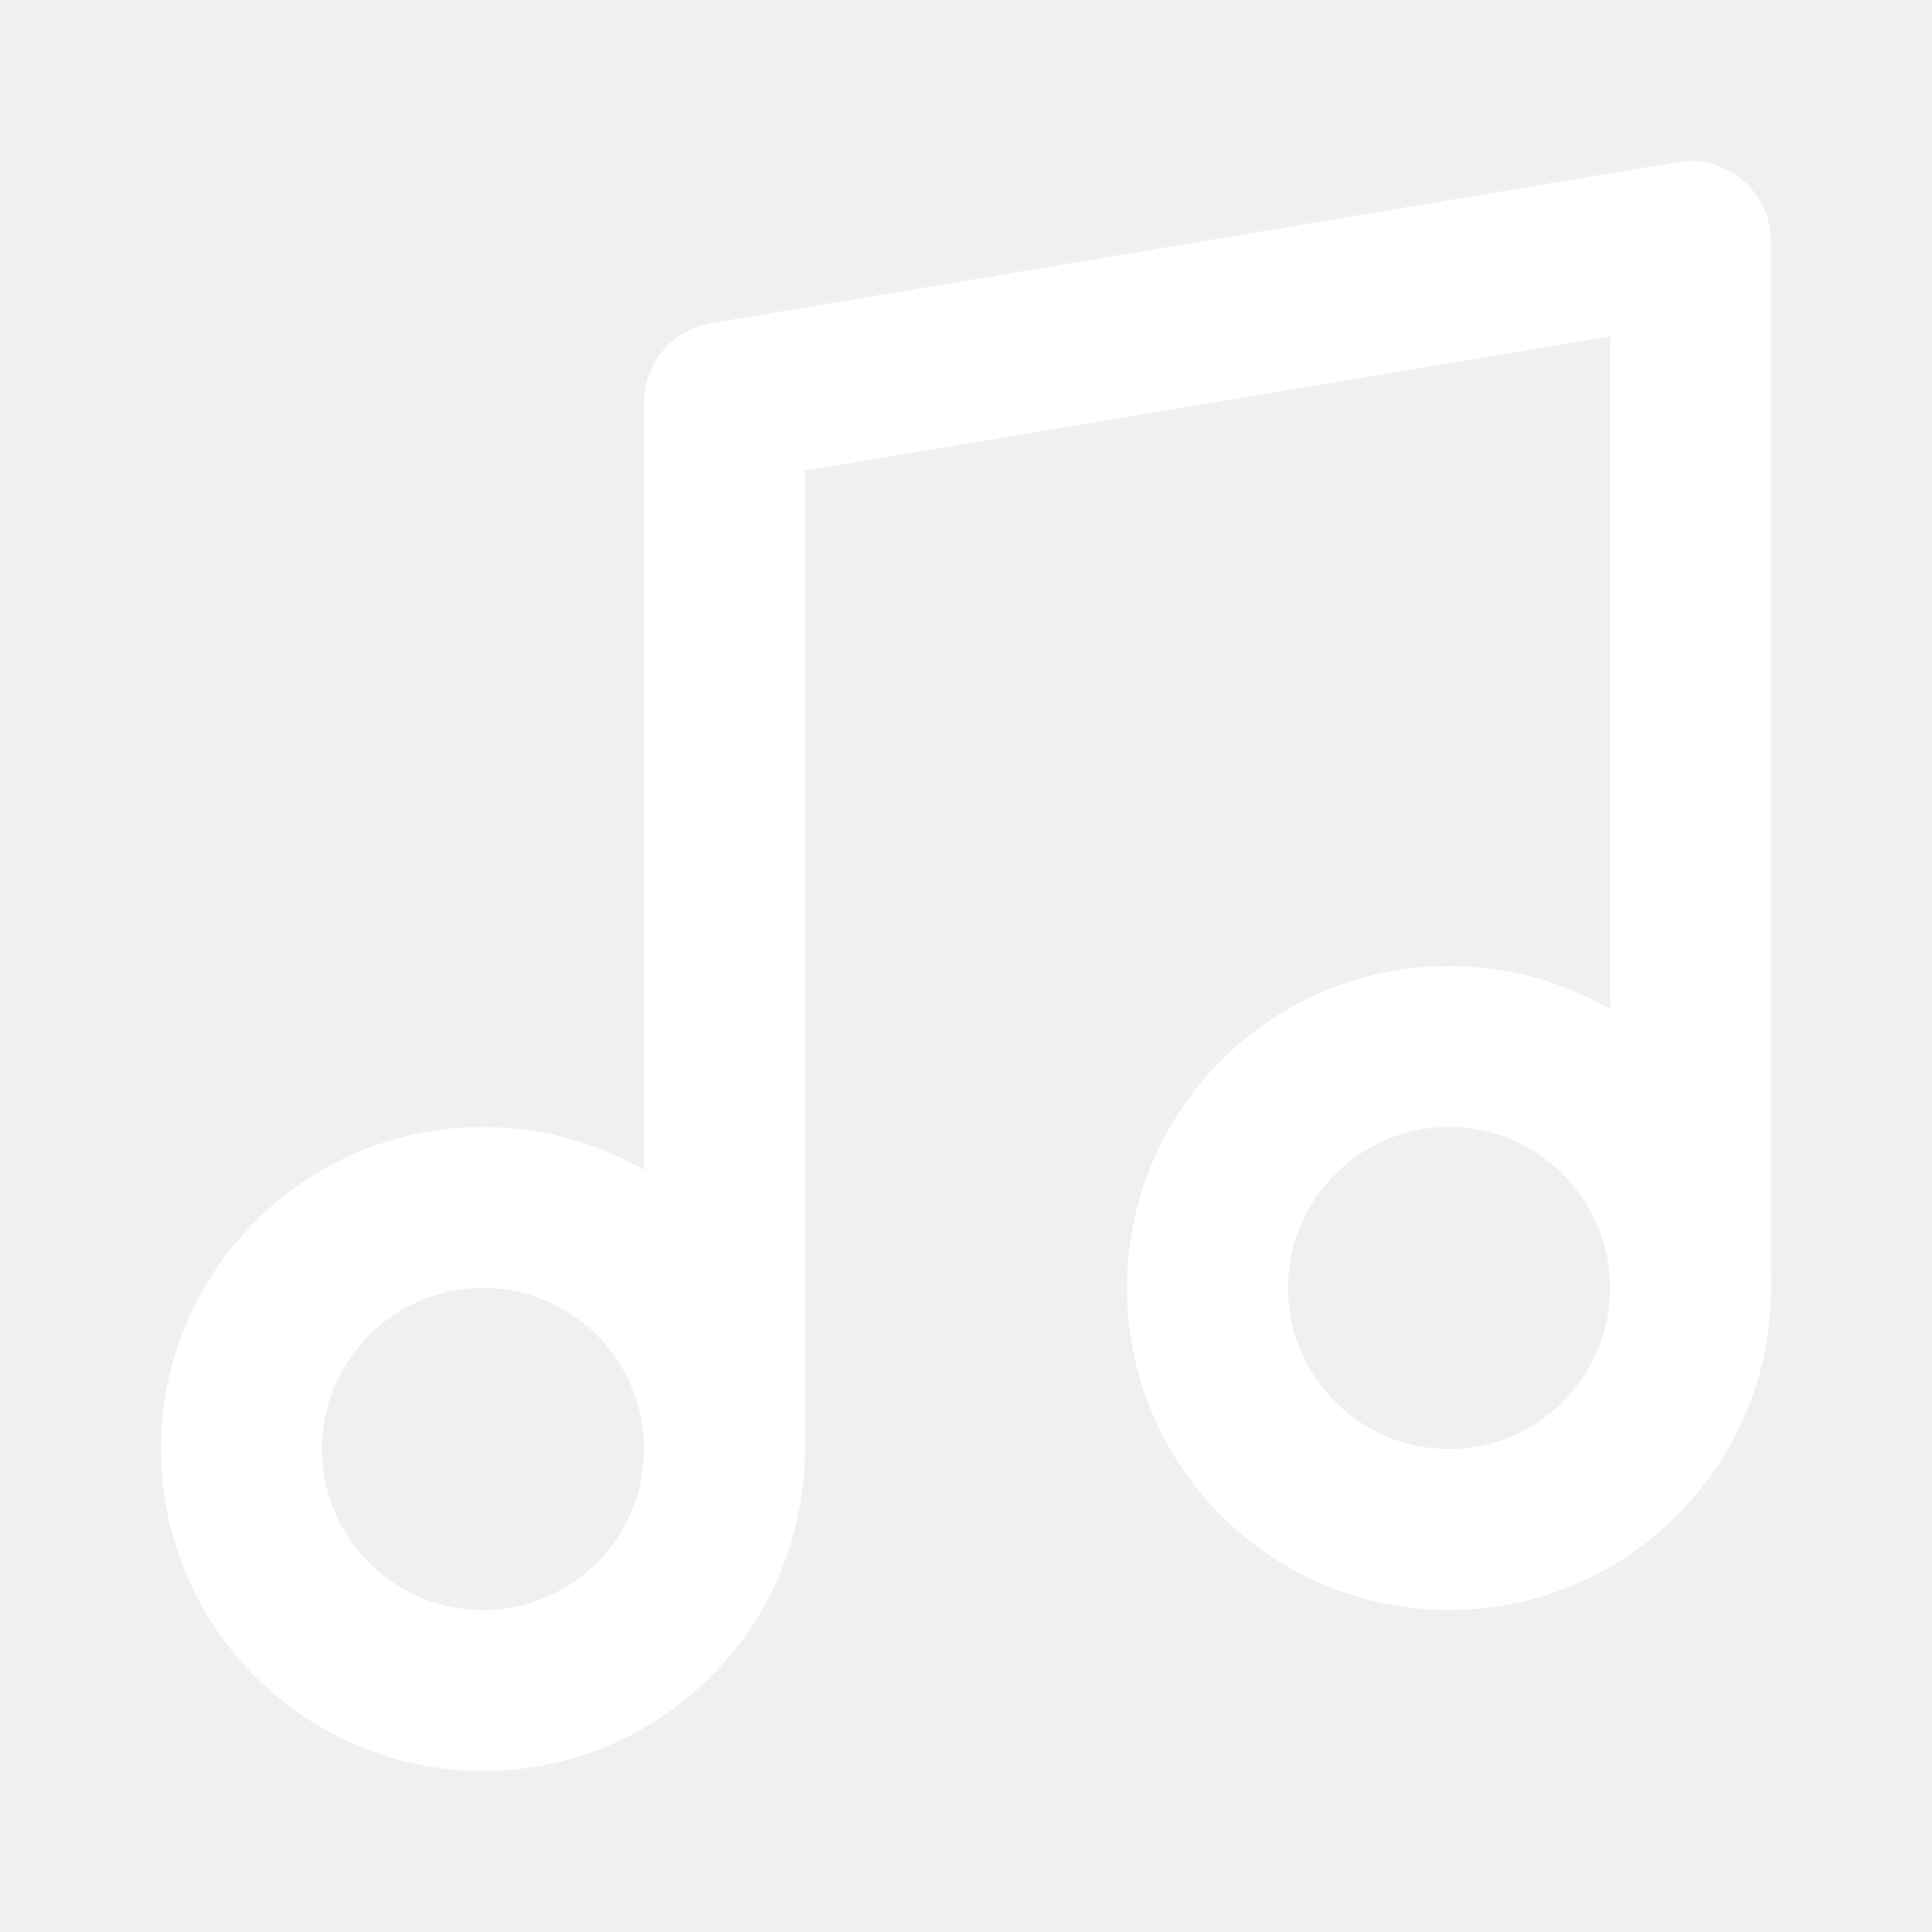
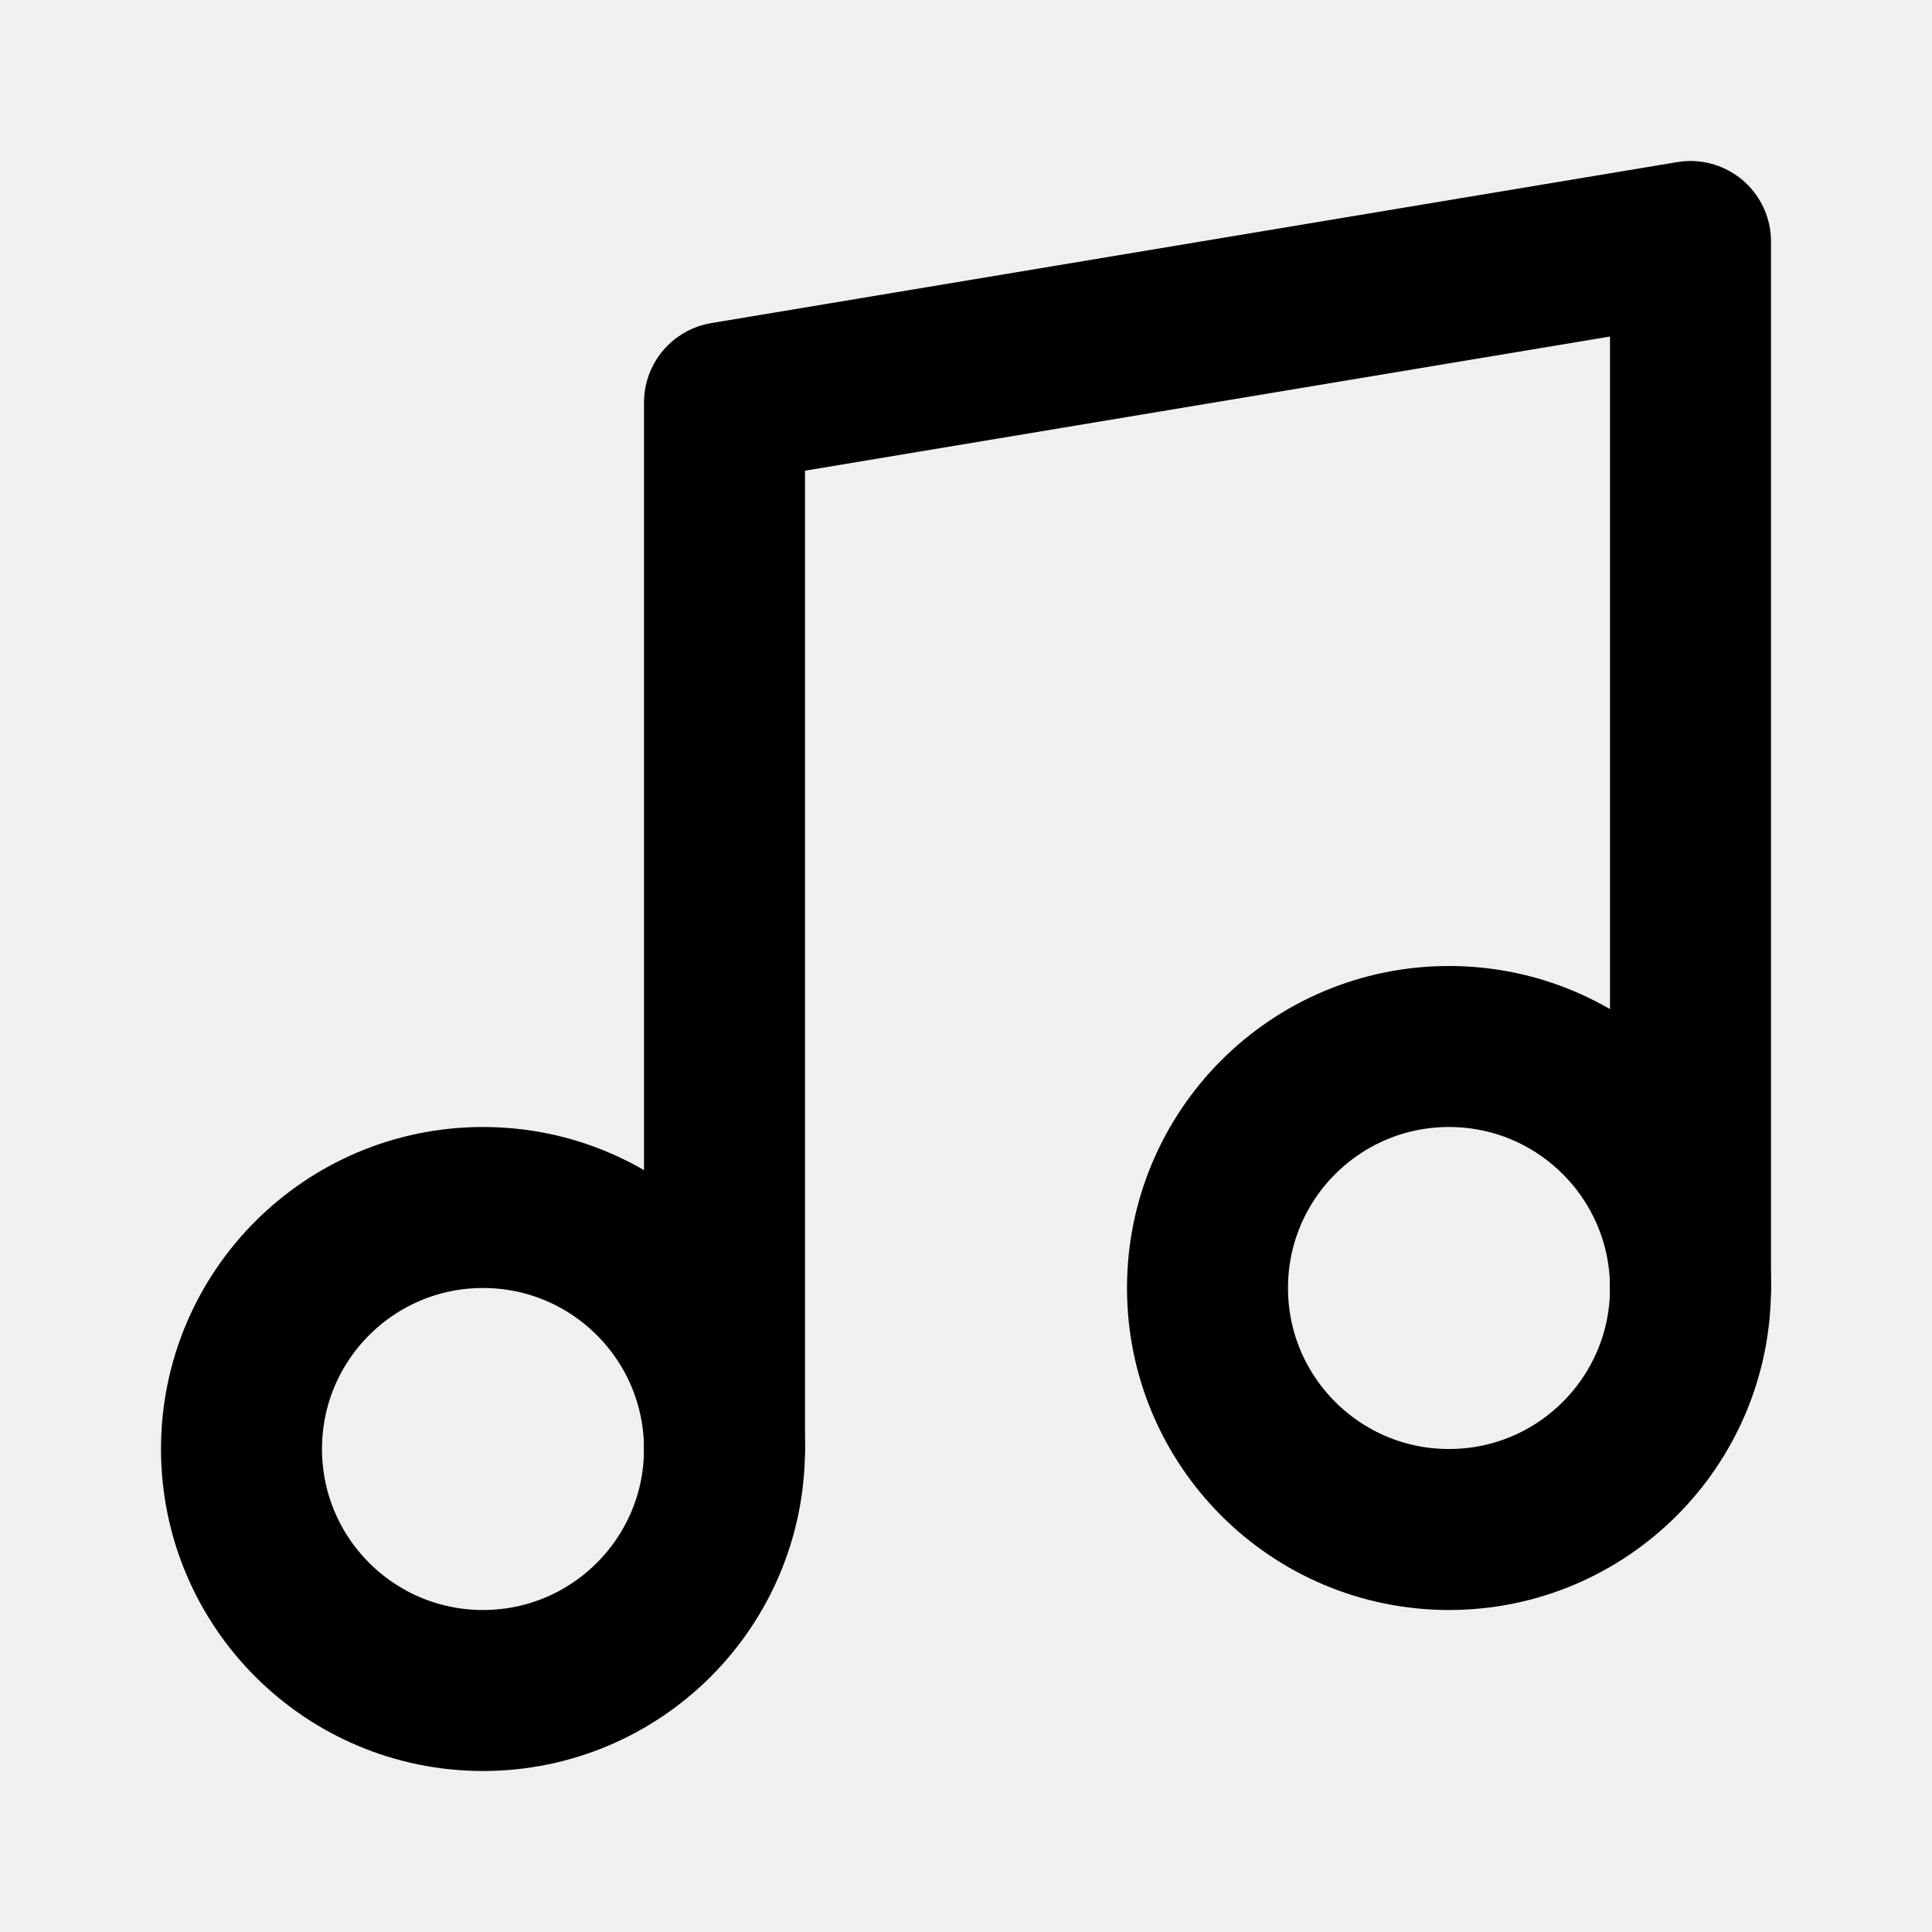
- <svg xmlns="http://www.w3.org/2000/svg" width="24" height="24" viewBox="0 0 24 24" fill="none" stroke="white" stroke-width="2" stroke-linecap="round" stroke-linejoin="round" class="feather feather-music">
+ <svg xmlns="http://www.w3.org/2000/svg" id="music" width="24" height="24" viewBox="0 0 24 24" fill="none" stroke="currentColor" stroke-width="2" stroke-linecap="round" stroke-linejoin="round" class="feather feather-music">
  <path d="M9 18V5l12-2v13" />
  <circle cx="6" cy="18" r="3" />
  <circle cx="18" cy="16" r="3" />
</svg>
